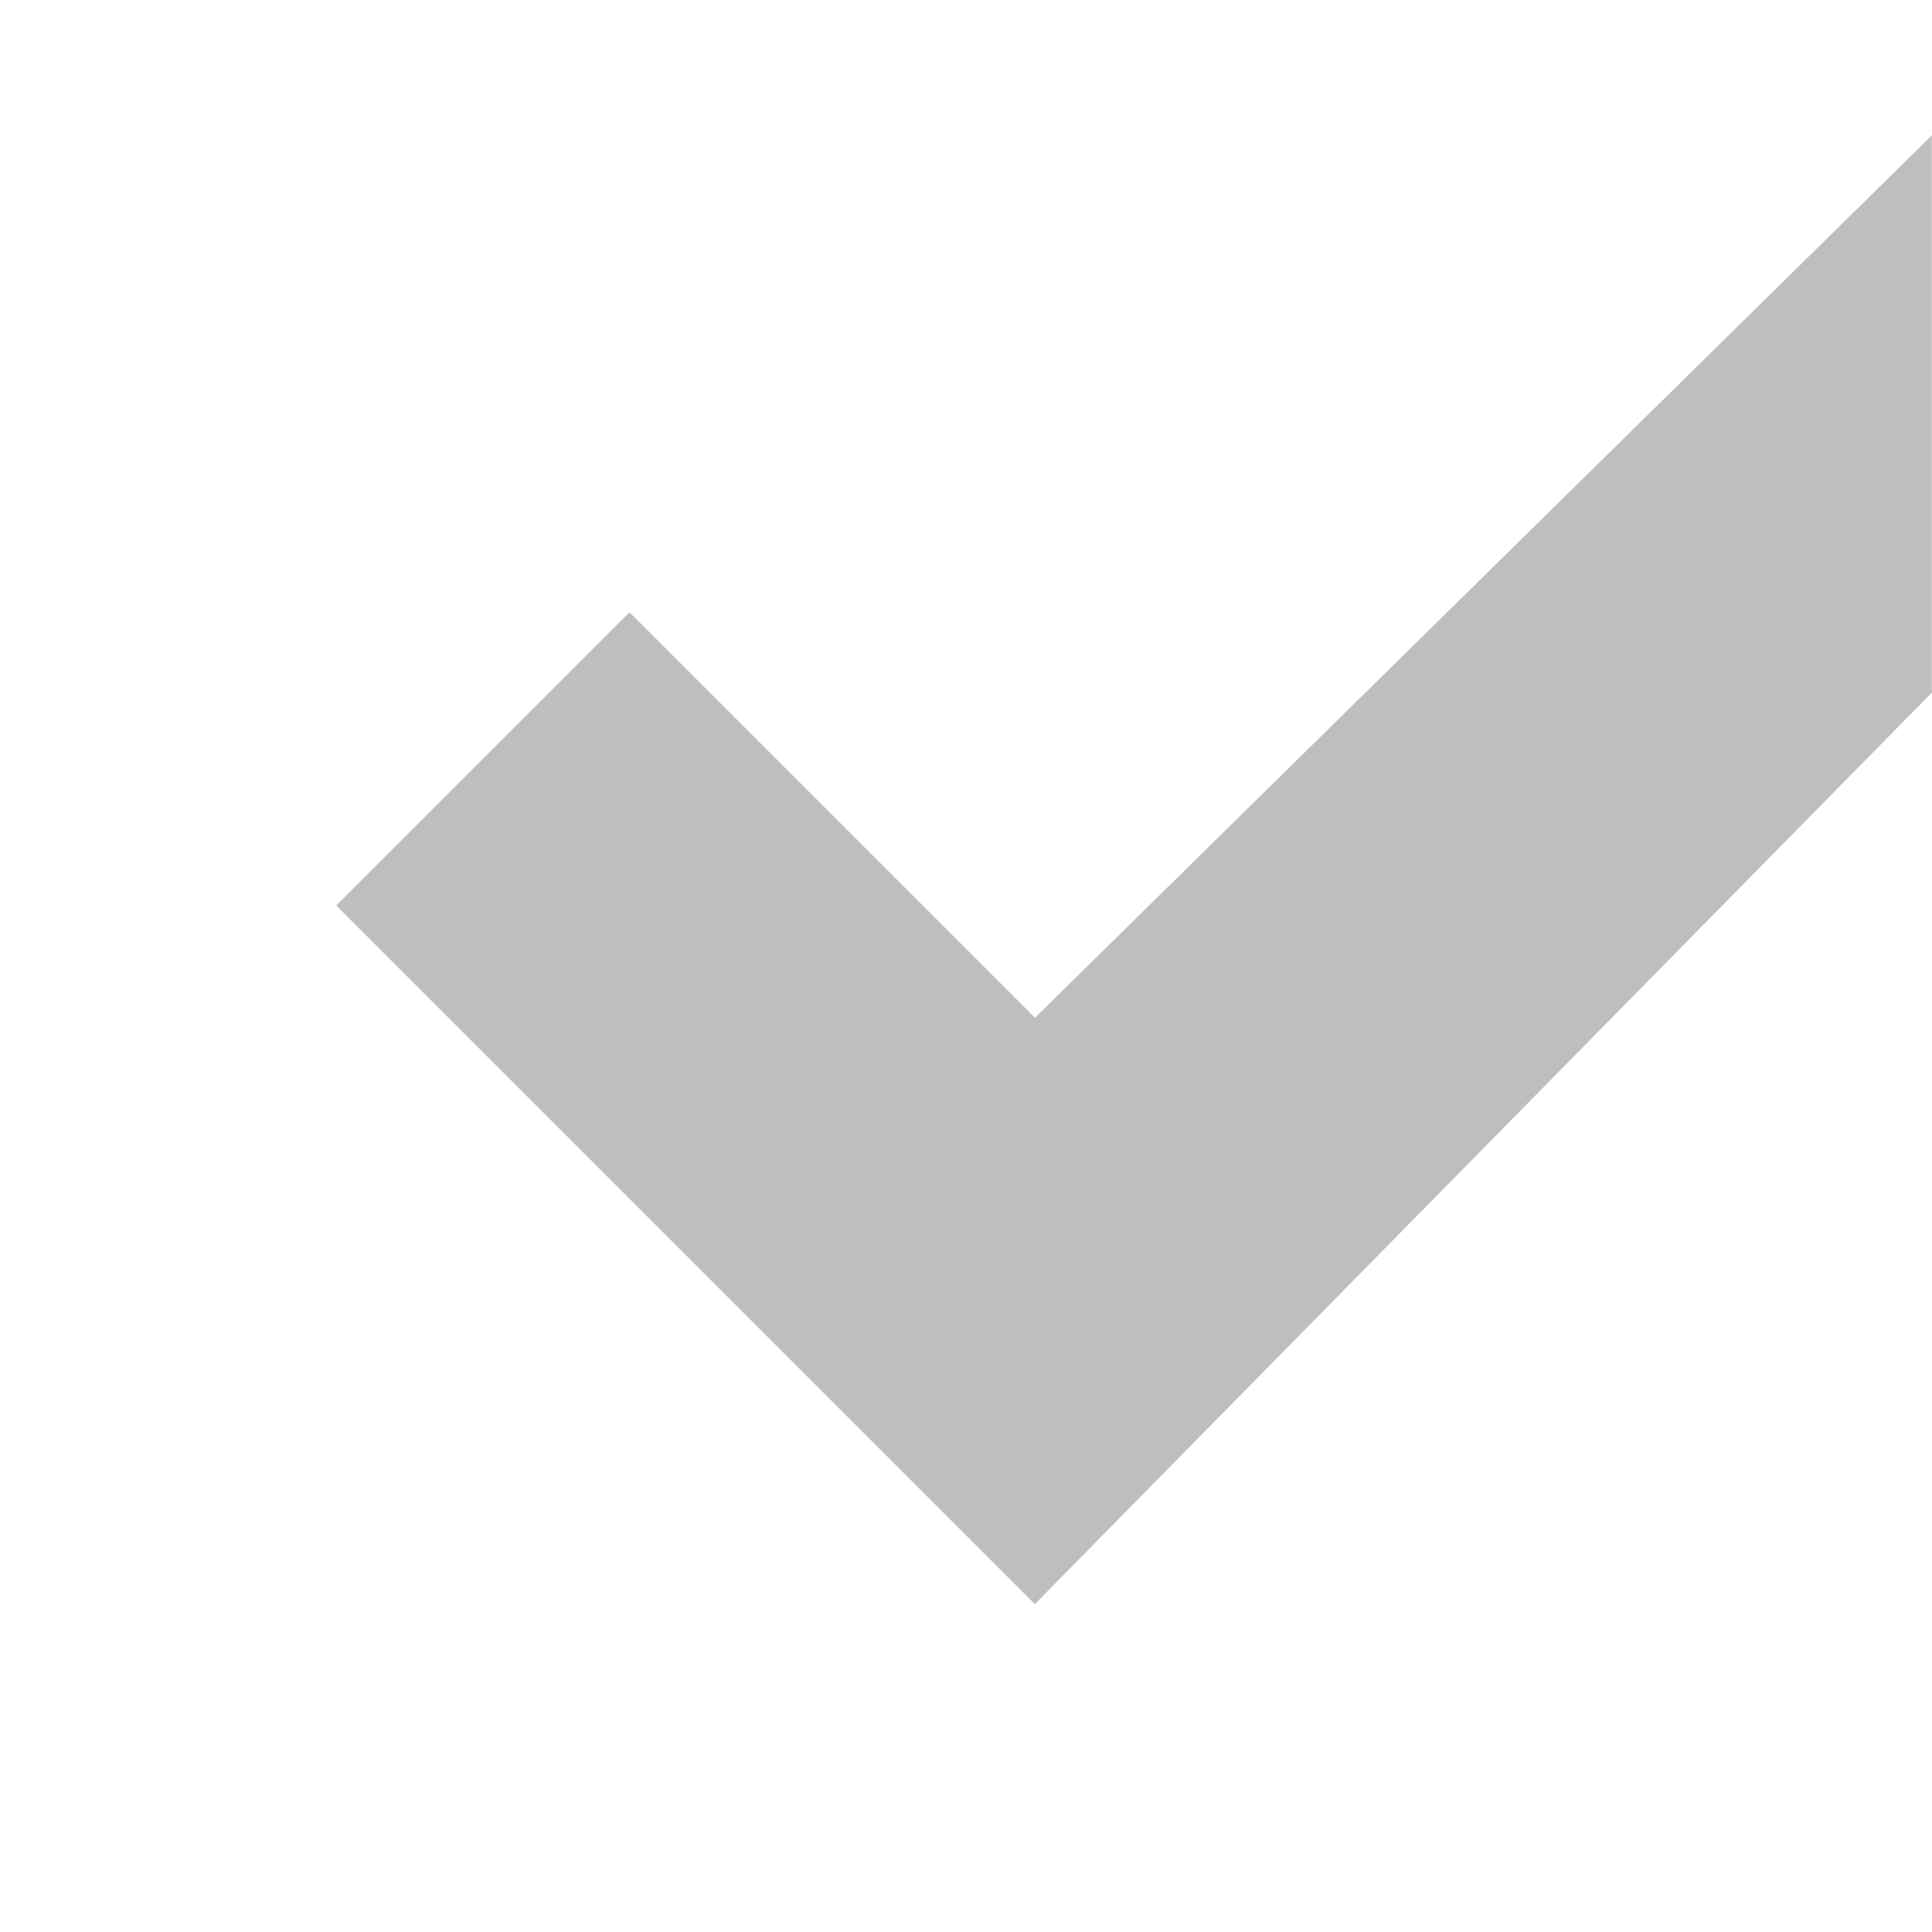
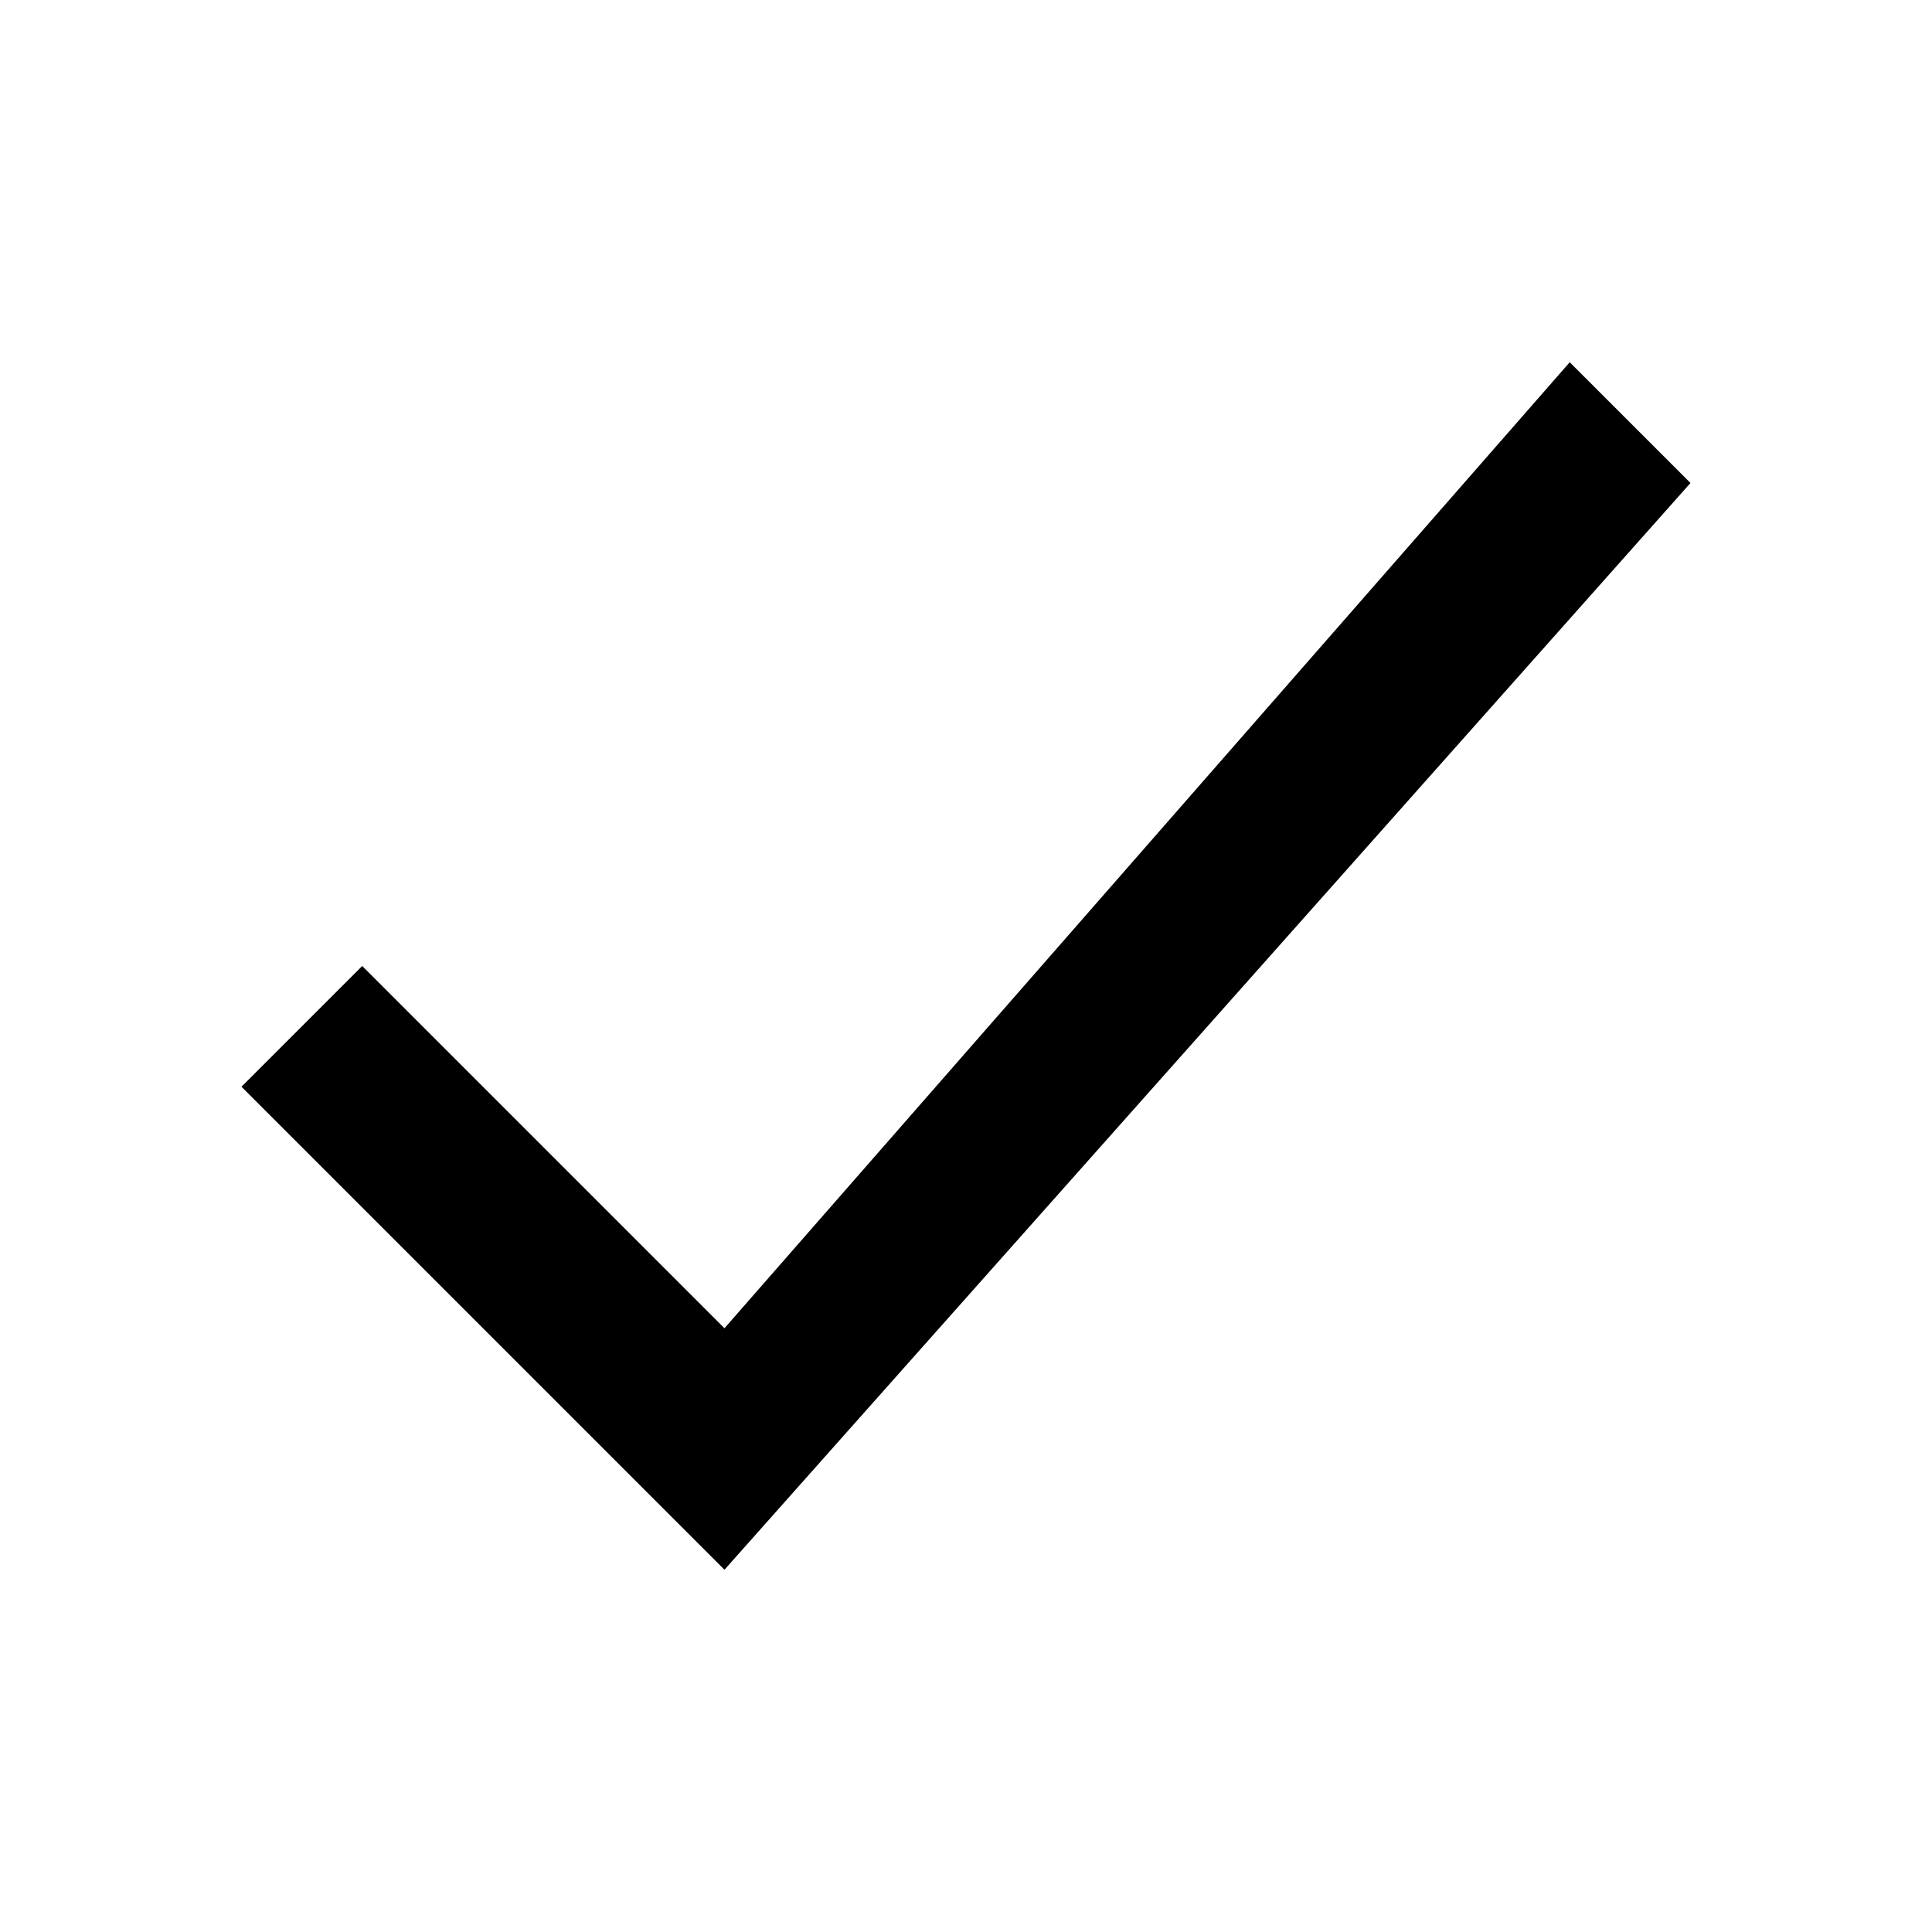
- <svg xmlns="http://www.w3.org/2000/svg" xmlns:ns1="http://www.openswatchbook.org/uri/2009/osb" height="14" id="svg7384" version="1.1" width="14">
+ <svg xmlns="http://www.w3.org/2000/svg" xmlns:ns1="http://www.openswatchbook.org/uri/2009/osb" height="16" id="svg7384" version="1.1" width="16">
  <defs id="defs7386">
    <linearGradient gradientTransform="matrix(-2.736579,0.2820293,-0.1890831,-0.9998832,239.5401,-879.4556)" id="linearGradient19282" ns1:paint="solid">
      <stop id="stop19284" offset="0" style="stop-color:#666666;stop-opacity:1;" />
    </linearGradient>
  </defs>
-   <g id="layer9" style="display:inline;opacity:1" transform="translate(-401.0002,-339)">
-     <path style="color:#000000;font-style:normal;font-variant:normal;font-weight:normal;font-stretch:normal;font-size:medium;line-height:normal;font-family:Sans;-inkscape-font-specification:Sans;text-indent:0;text-align:start;text-decoration:none;text-decoration-line:none;letter-spacing:normal;word-spacing:normal;text-transform:none;direction:ltr;block-progression:tb;writing-mode:lr-tb;baseline-shift:baseline;text-anchor:start;display:inline;overflow:visible;visibility:visible;fill:#bebebe;fill-opacity:1;stroke:none;stroke-width:3;marker:none;enable-background:accumulate" d="m 415,339.98 -6.5,6.395 -2.938,-2.938 -2.125,2.125 5.062,5.062 6.5,-6.605 0,-4.039 z" id="path8913-6-7-1-5-1" />
+   <g id="layer9" style="display:inline;opacity:1" transform="translate(-401.0002,-337)">
+     <path style="opacity:1;fill:#000000;fill-opacity:1;stroke:none;stroke-width:1px;stroke-linecap:butt;stroke-linejoin:miter;stroke-opacity:1" d="m 403,346 1,-1 3,3 7,-8 1,1 -8,9 z" id="path4528" />
  </g>
-   <g id="layer10" style="display:inline" transform="translate(-401.0002,-339)" />
-   <g id="layer11" transform="translate(-401.0002,-339)" />
-   <g id="layer13" style="display:inline" transform="translate(-401.0002,-339)" />
-   <g id="layer14" transform="translate(-401.0002,-339)" />
-   <g id="layer15" style="display:inline" transform="translate(-401.0002,-339)" />
-   <g id="g71291" style="display:inline" transform="translate(-401.0002,-339)" />
-   <g id="g4953" style="display:inline" transform="translate(-401.0002,-339)" />
-   <g id="layer12" style="display:inline" transform="translate(-401.0002,-339)" />
+   <g id="layer10" style="display:inline" transform="translate(-401.0002,-337)" />
+   <g id="layer11" transform="translate(-401.0002,-337)" />
+   <g id="layer13" style="display:inline" transform="translate(-401.0002,-337)" />
+   <g id="layer14" transform="translate(-401.0002,-337)" />
+   <g id="layer15" style="display:inline" transform="translate(-401.0002,-337)" />
+   <g id="g71291" style="display:inline" transform="translate(-401.0002,-337)" />
+   <g id="g4953" style="display:inline" transform="translate(-401.0002,-337)" />
+   <g id="layer12" style="display:inline" transform="translate(-401.0002,-337)" />
</svg>
